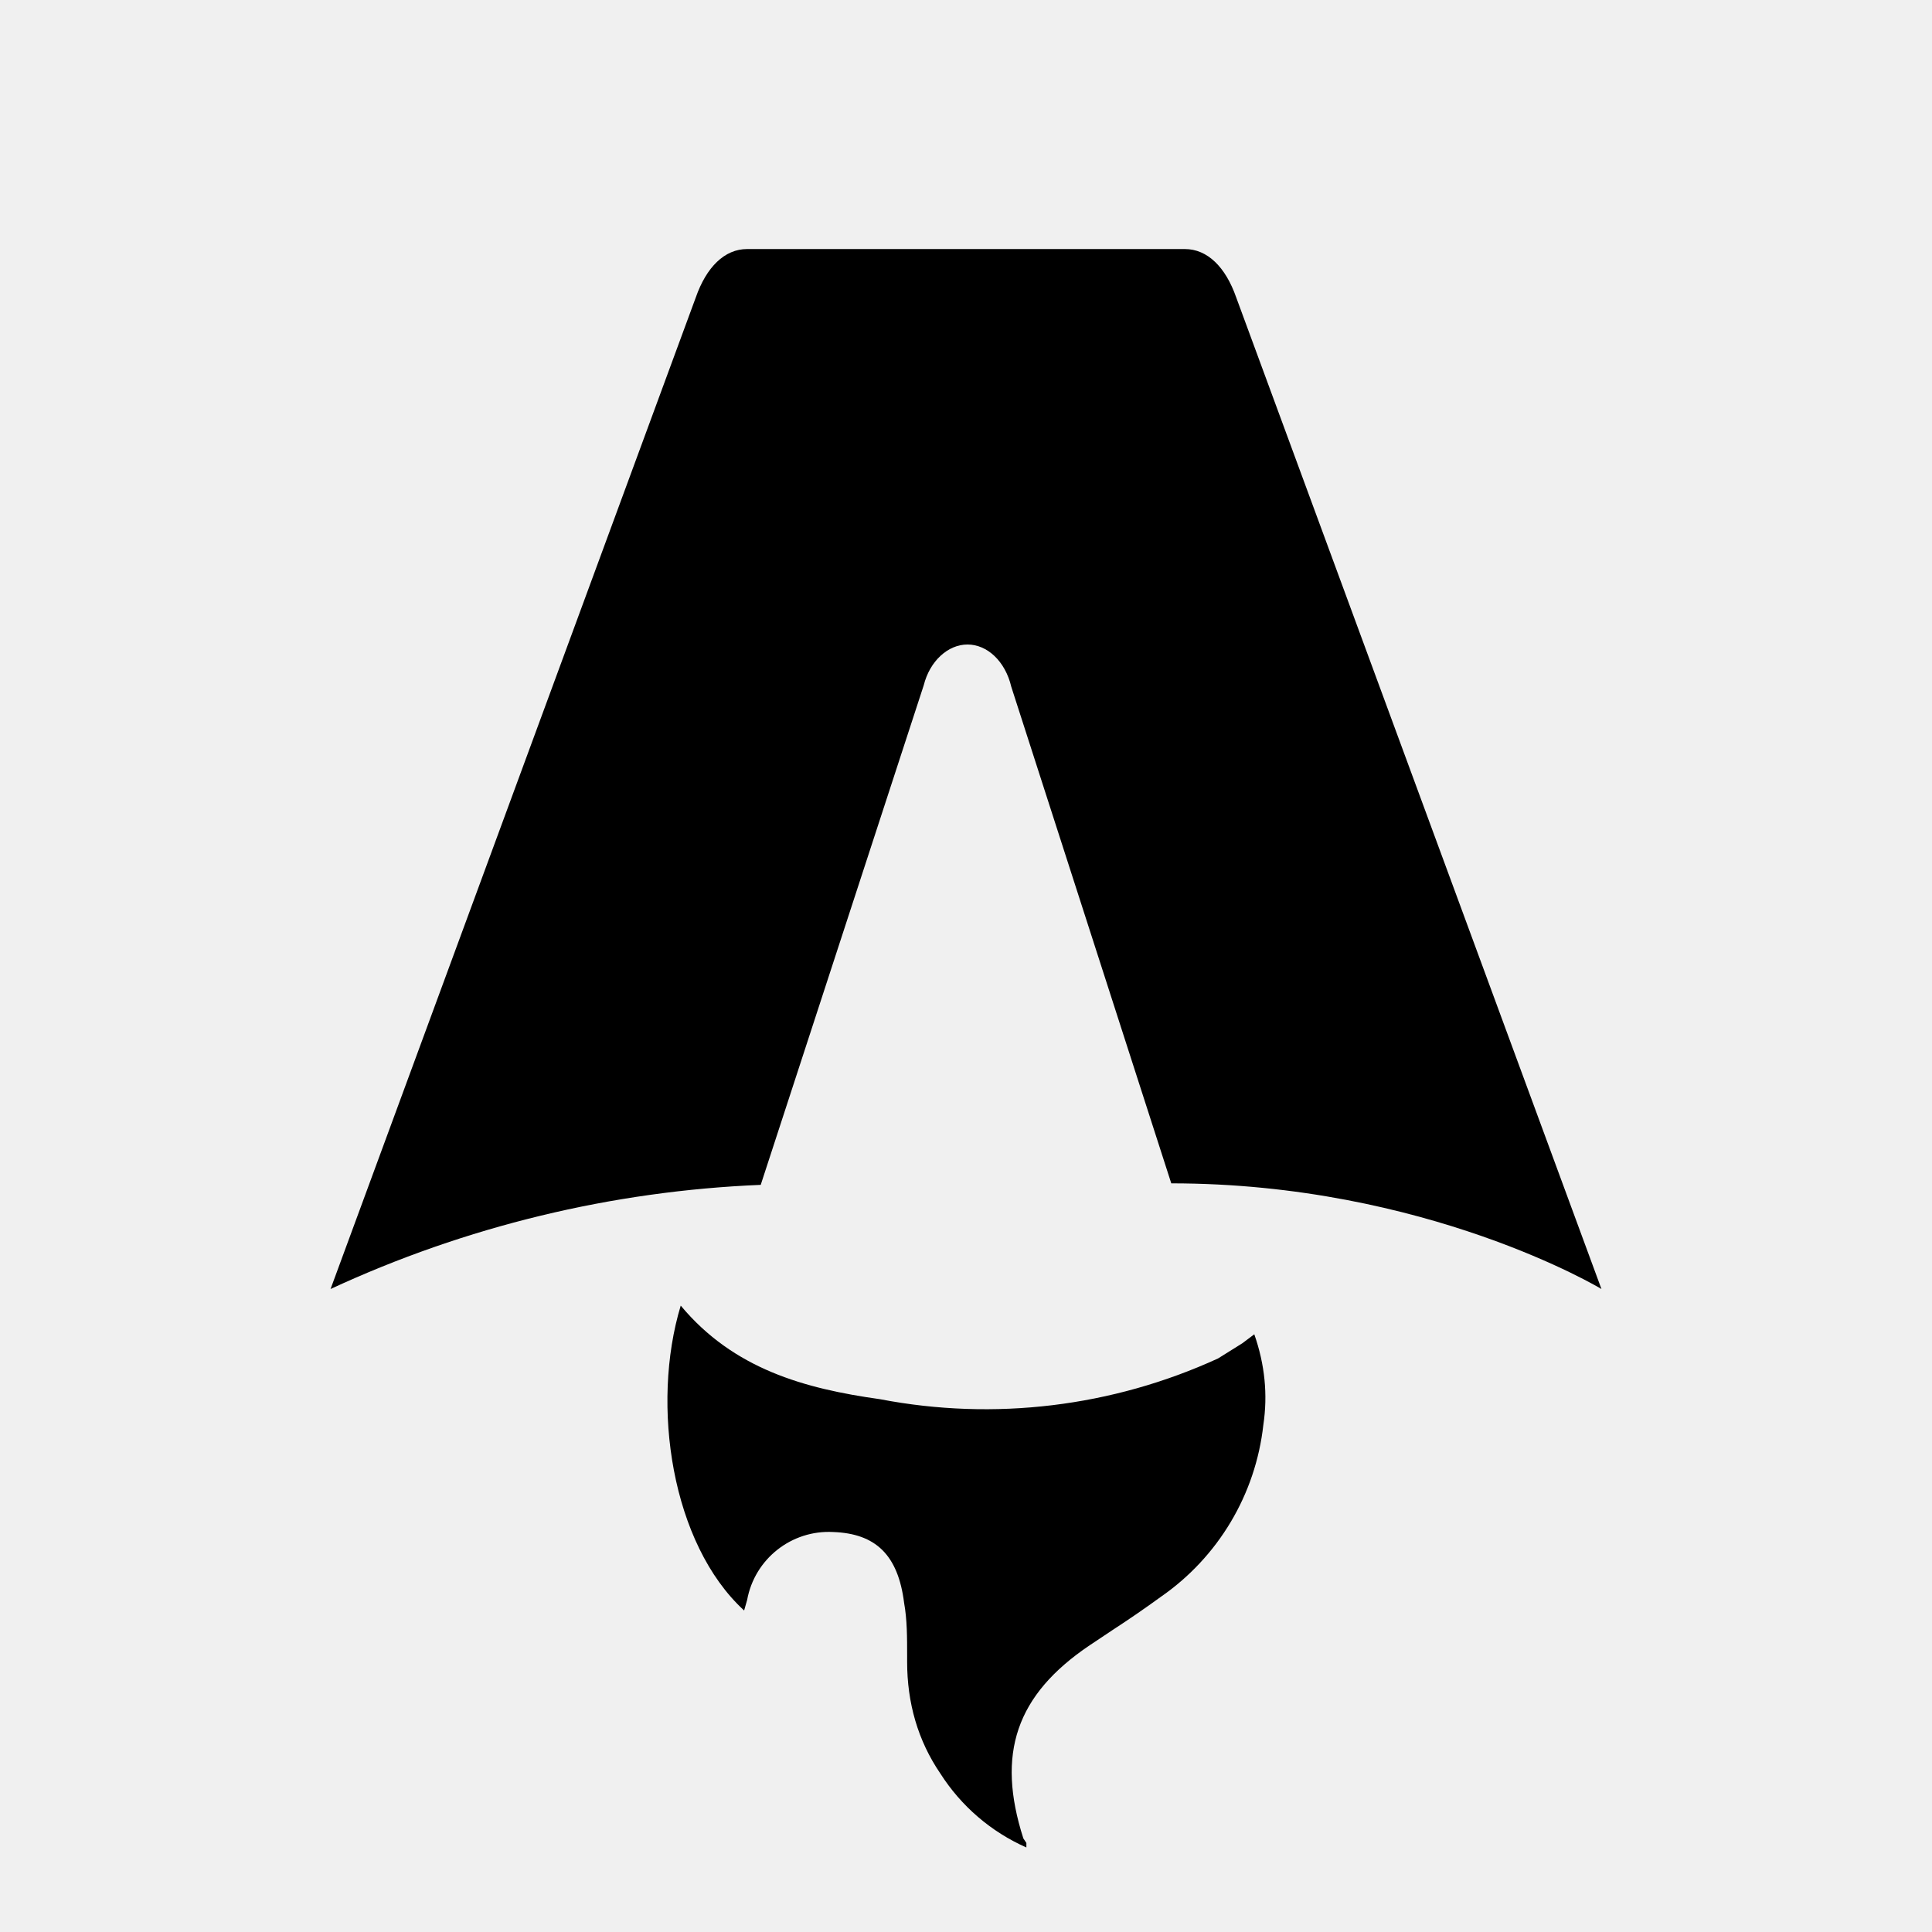
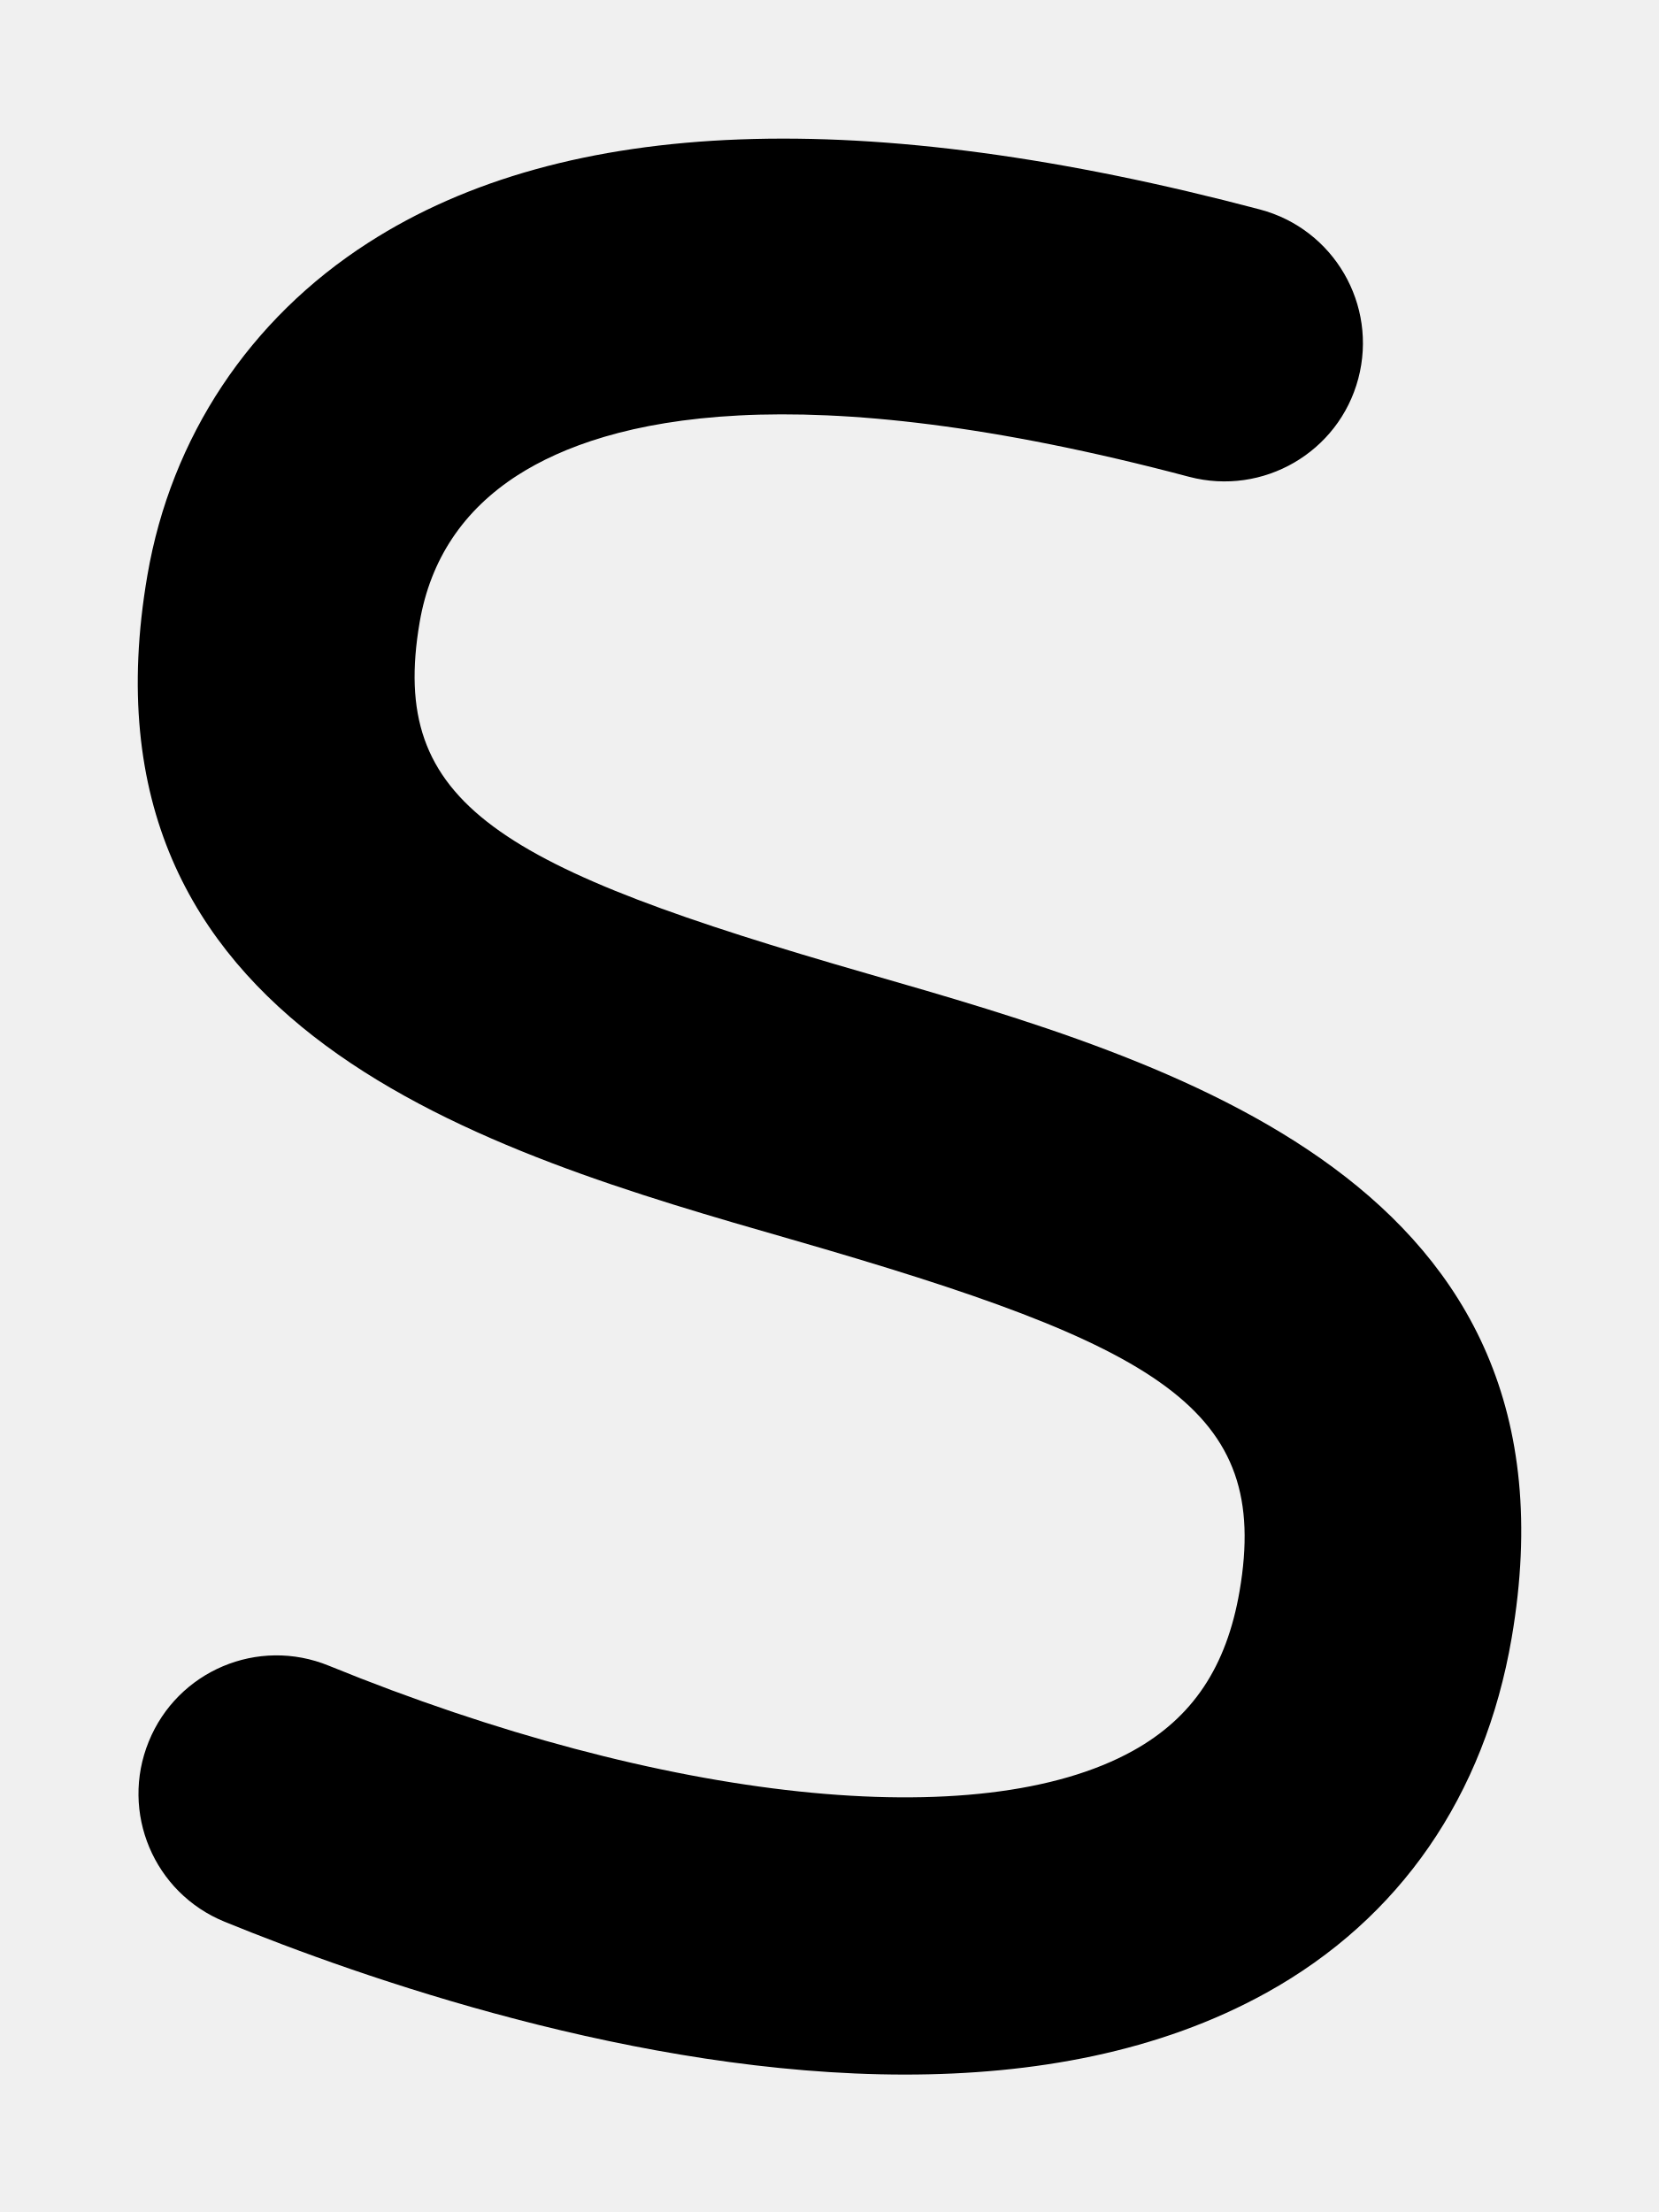
- <svg xmlns="http://www.w3.org/2000/svg" fill="none" viewBox="0 0 128 128">
-   <path d="M50.4 78.5a75.1 75.1 0 0 0-28.5 6.9l24.2-65.7c.7-2 1.9-3.2 3.4-3.2h29c1.5 0 2.7 1.2 3.4 3.2l24.2 65.7s-11.6-7-28.5-7L67 45.5c-.4-1.7-1.6-2.8-2.9-2.8-1.3 0-2.5 1.1-2.9 2.7L50.4 78.5Zm-1.1 28.2Zm-4.2-20.2c-2 6.6-.6 15.8 4.2 20.2a17.5 17.5 0 0 1 .2-.7 5.5 5.5 0 0 1 5.7-4.5c2.8.1 4.3 1.5 4.7 4.7.2 1.1.2 2.3.2 3.5v.4c0 2.7.7 5.2 2.2 7.4a13 13 0 0 0 5.7 4.9v-.3l-.2-.3c-1.8-5.6-.5-9.5 4.4-12.8l1.5-1a73 73 0 0 0 3.2-2.2 16 16 0 0 0 6.8-11.4c.3-2 .1-4-.6-6l-.8.6-1.6 1a37 37 0 0 1-22.4 2.7c-5-.7-9.7-2-13.2-6.2Z" />
-   <style>
-         path { fill: #000; }
-         @media (prefers-color-scheme: dark) {
-             path { fill: #FFF; }
-         }
-     </style>
+ <svg xmlns="http://www.w3.org/2000/svg" viewBox="0 0 384 512">
+   <path d="M349.9 379.1c-6.281 36.63-25.89 65.02-56.69 82.11c-24.91 13.83-54.08 18.98-83.73 18.98c-61.86 0-125.8-22.42-157.5-35.38c-16.38-6.672-24.22-25.34-17.55-41.7c6.641-16.36 25.27-24.28 41.7-17.55c77.56 31.64 150.6 39.39 186.1 19.69c13.83-7.672 21.67-19.42 24.69-36.98c7.25-42.31-18.2-56.75-103.7-81.38C112.6 266.6 15.98 238.7 34.11 133.2c5.484-32 23.64-59.36 51.14-77.02c45.59-29.33 115-31.87 206.4-7.688c17.09 4.531 27.27 22.05 22.75 39.13s-22.06 27.23-39.13 22.75C184 86.17 140.4 96.81 119.8 110c-12.55 8.062-20.17 19.5-22.66 34c-7.266 42.31 18.19 56.75 103.7 81.38C271.4 245.7 368 273.5 349.9 379.1z" />
</svg>
